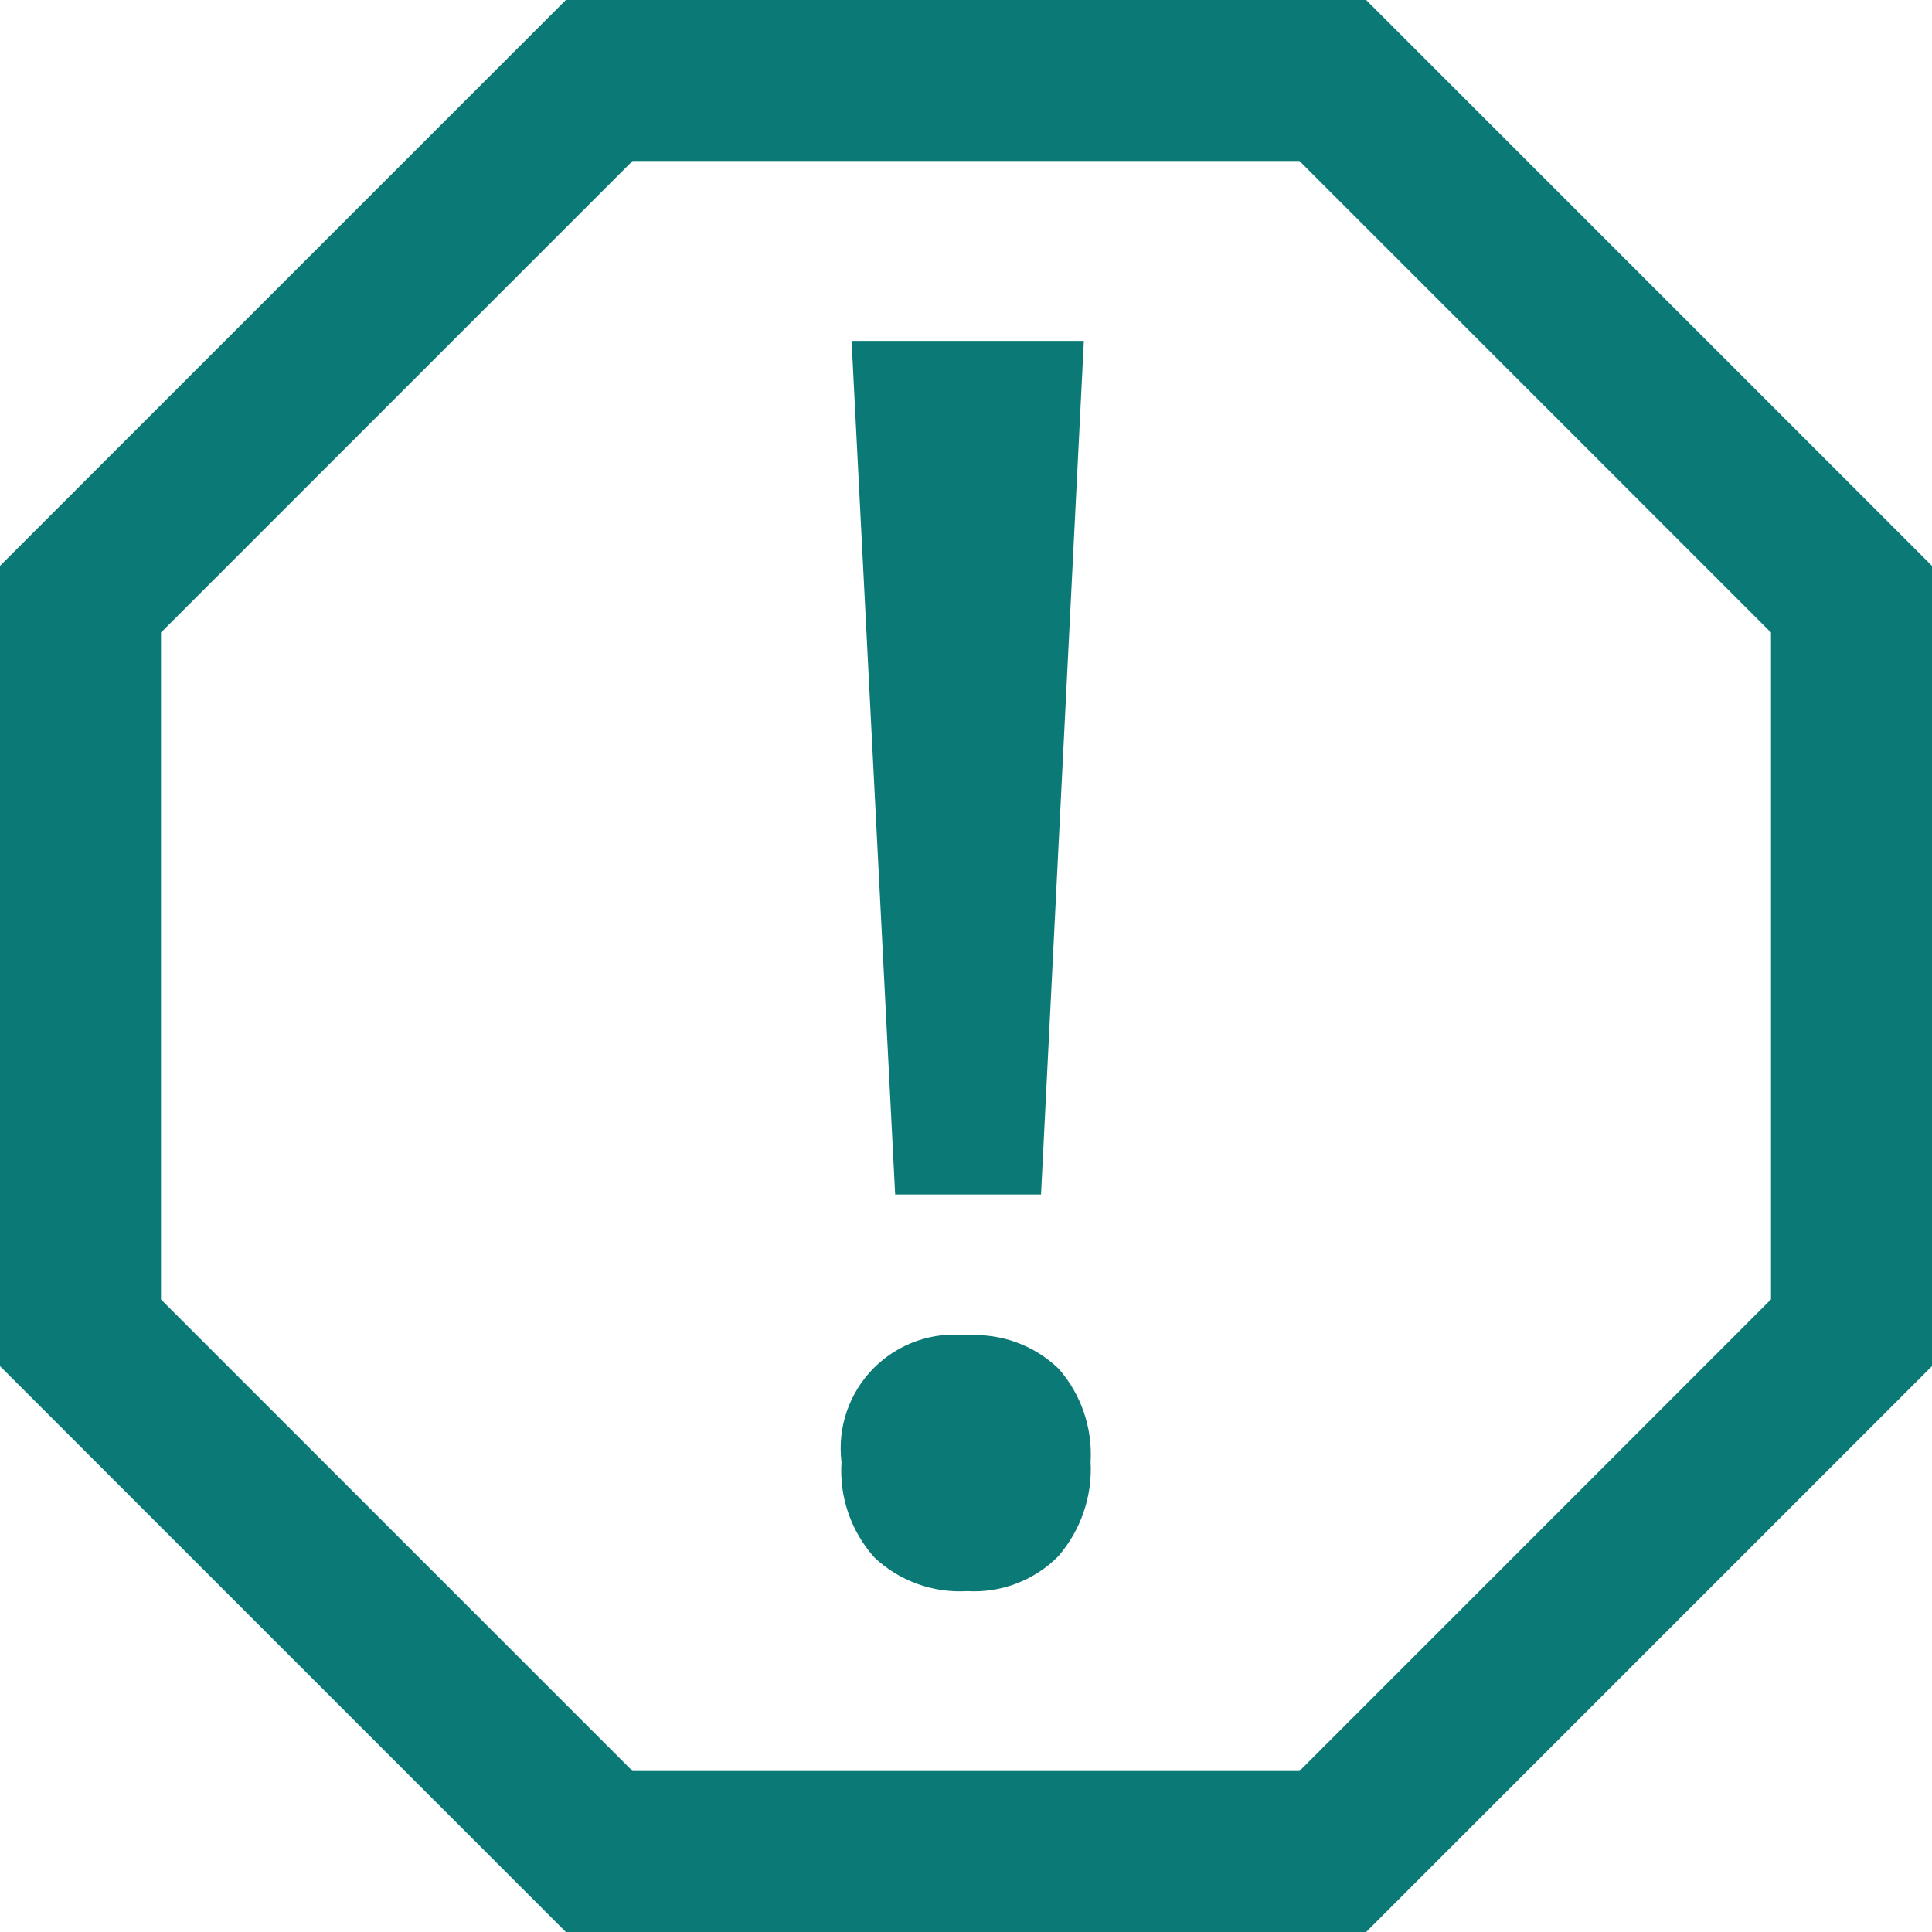
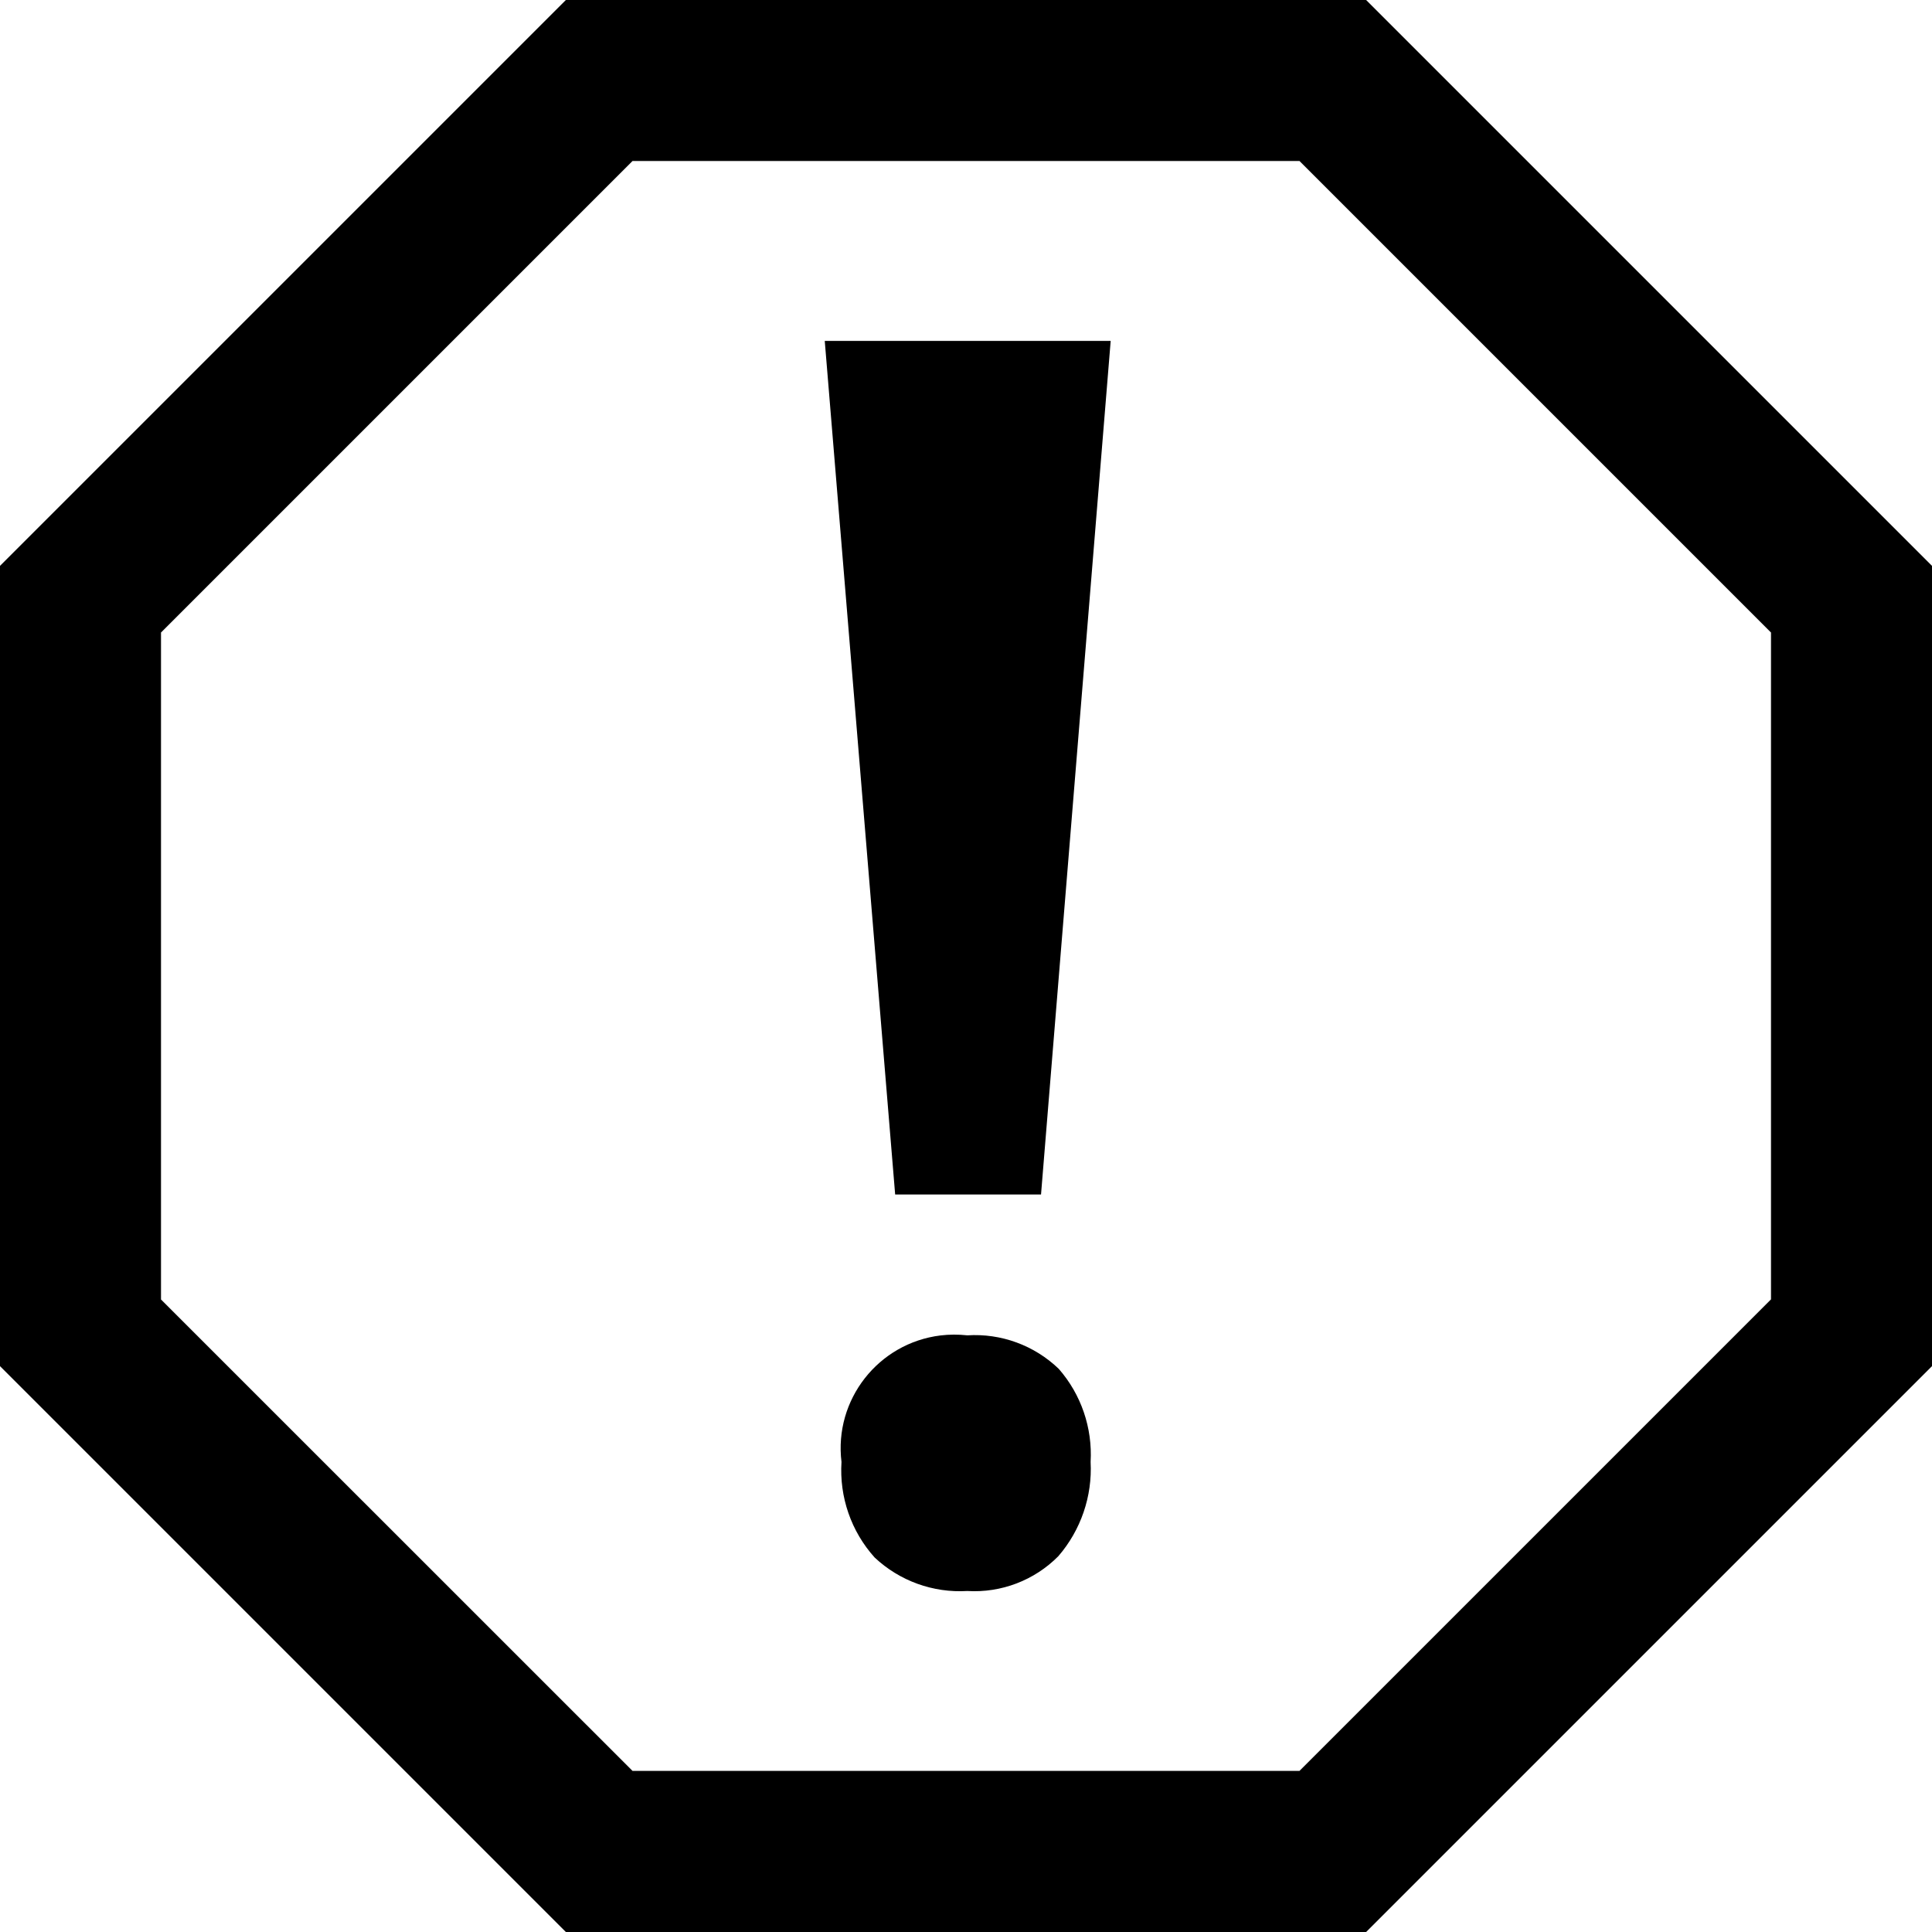
<svg xmlns="http://www.w3.org/2000/svg" viewBox="0 0 18 18">
-   <path d="M12.107,1.5,16.5,5.893v6.213L12.107,16.5H5.893L1.5,12.107V5.893L5.893,1.5h6.213M12.728,0H5.272L0,5.272v7.456L5.272,18h7.456L18,12.728V5.272L12.728,0Z" fill="#0b7a76" />
-   <path d="M7.84,13.621a1.059,1.059,0,0,1,1.172-1.18,1.121,1.121,0,0,1,.852.312,1.21,1.21,0,0,1,.297.867A1.242,1.242,0,0,1,9.859,14.5a1.102,1.102,0,0,1-.848.324,1.159,1.159,0,0,1-.863-.312A1.212,1.212,0,0,1,7.84,13.621Zm1.859-2.492H8.34L7.934,3.176h2.164Z" fill="#0b7a76" />
+   <path d="M12.107,1.5l4.393,4.393v6.213l-4.393,4.393H5.893L1.5,12.107V5.893L5.893,1.5h6.213m.621-1.5H5.272L0,5.272v7.456l5.272,5.272h7.456l5.272-5.272V5.272L12.728,0Z" />
+   <path d="M7.84,13.621c-.071-.58,.343-1.108,.923-1.179,.083-.01,.166-.01,.249-.001,.315-.02,.624,.093,.852,.312,.209,.239,.315,.55,.297,.867,.017,.321-.091,.636-.301,.879-.223,.225-.532,.343-.848,.324-.319,.019-.631-.094-.863-.312-.219-.243-.33-.564-.309-.891Z" />
+   <polygon points="9.699 11.129 8.34 11.129 7.684 3.176 10.348 3.176 9.699 11.129" />
</svg>
